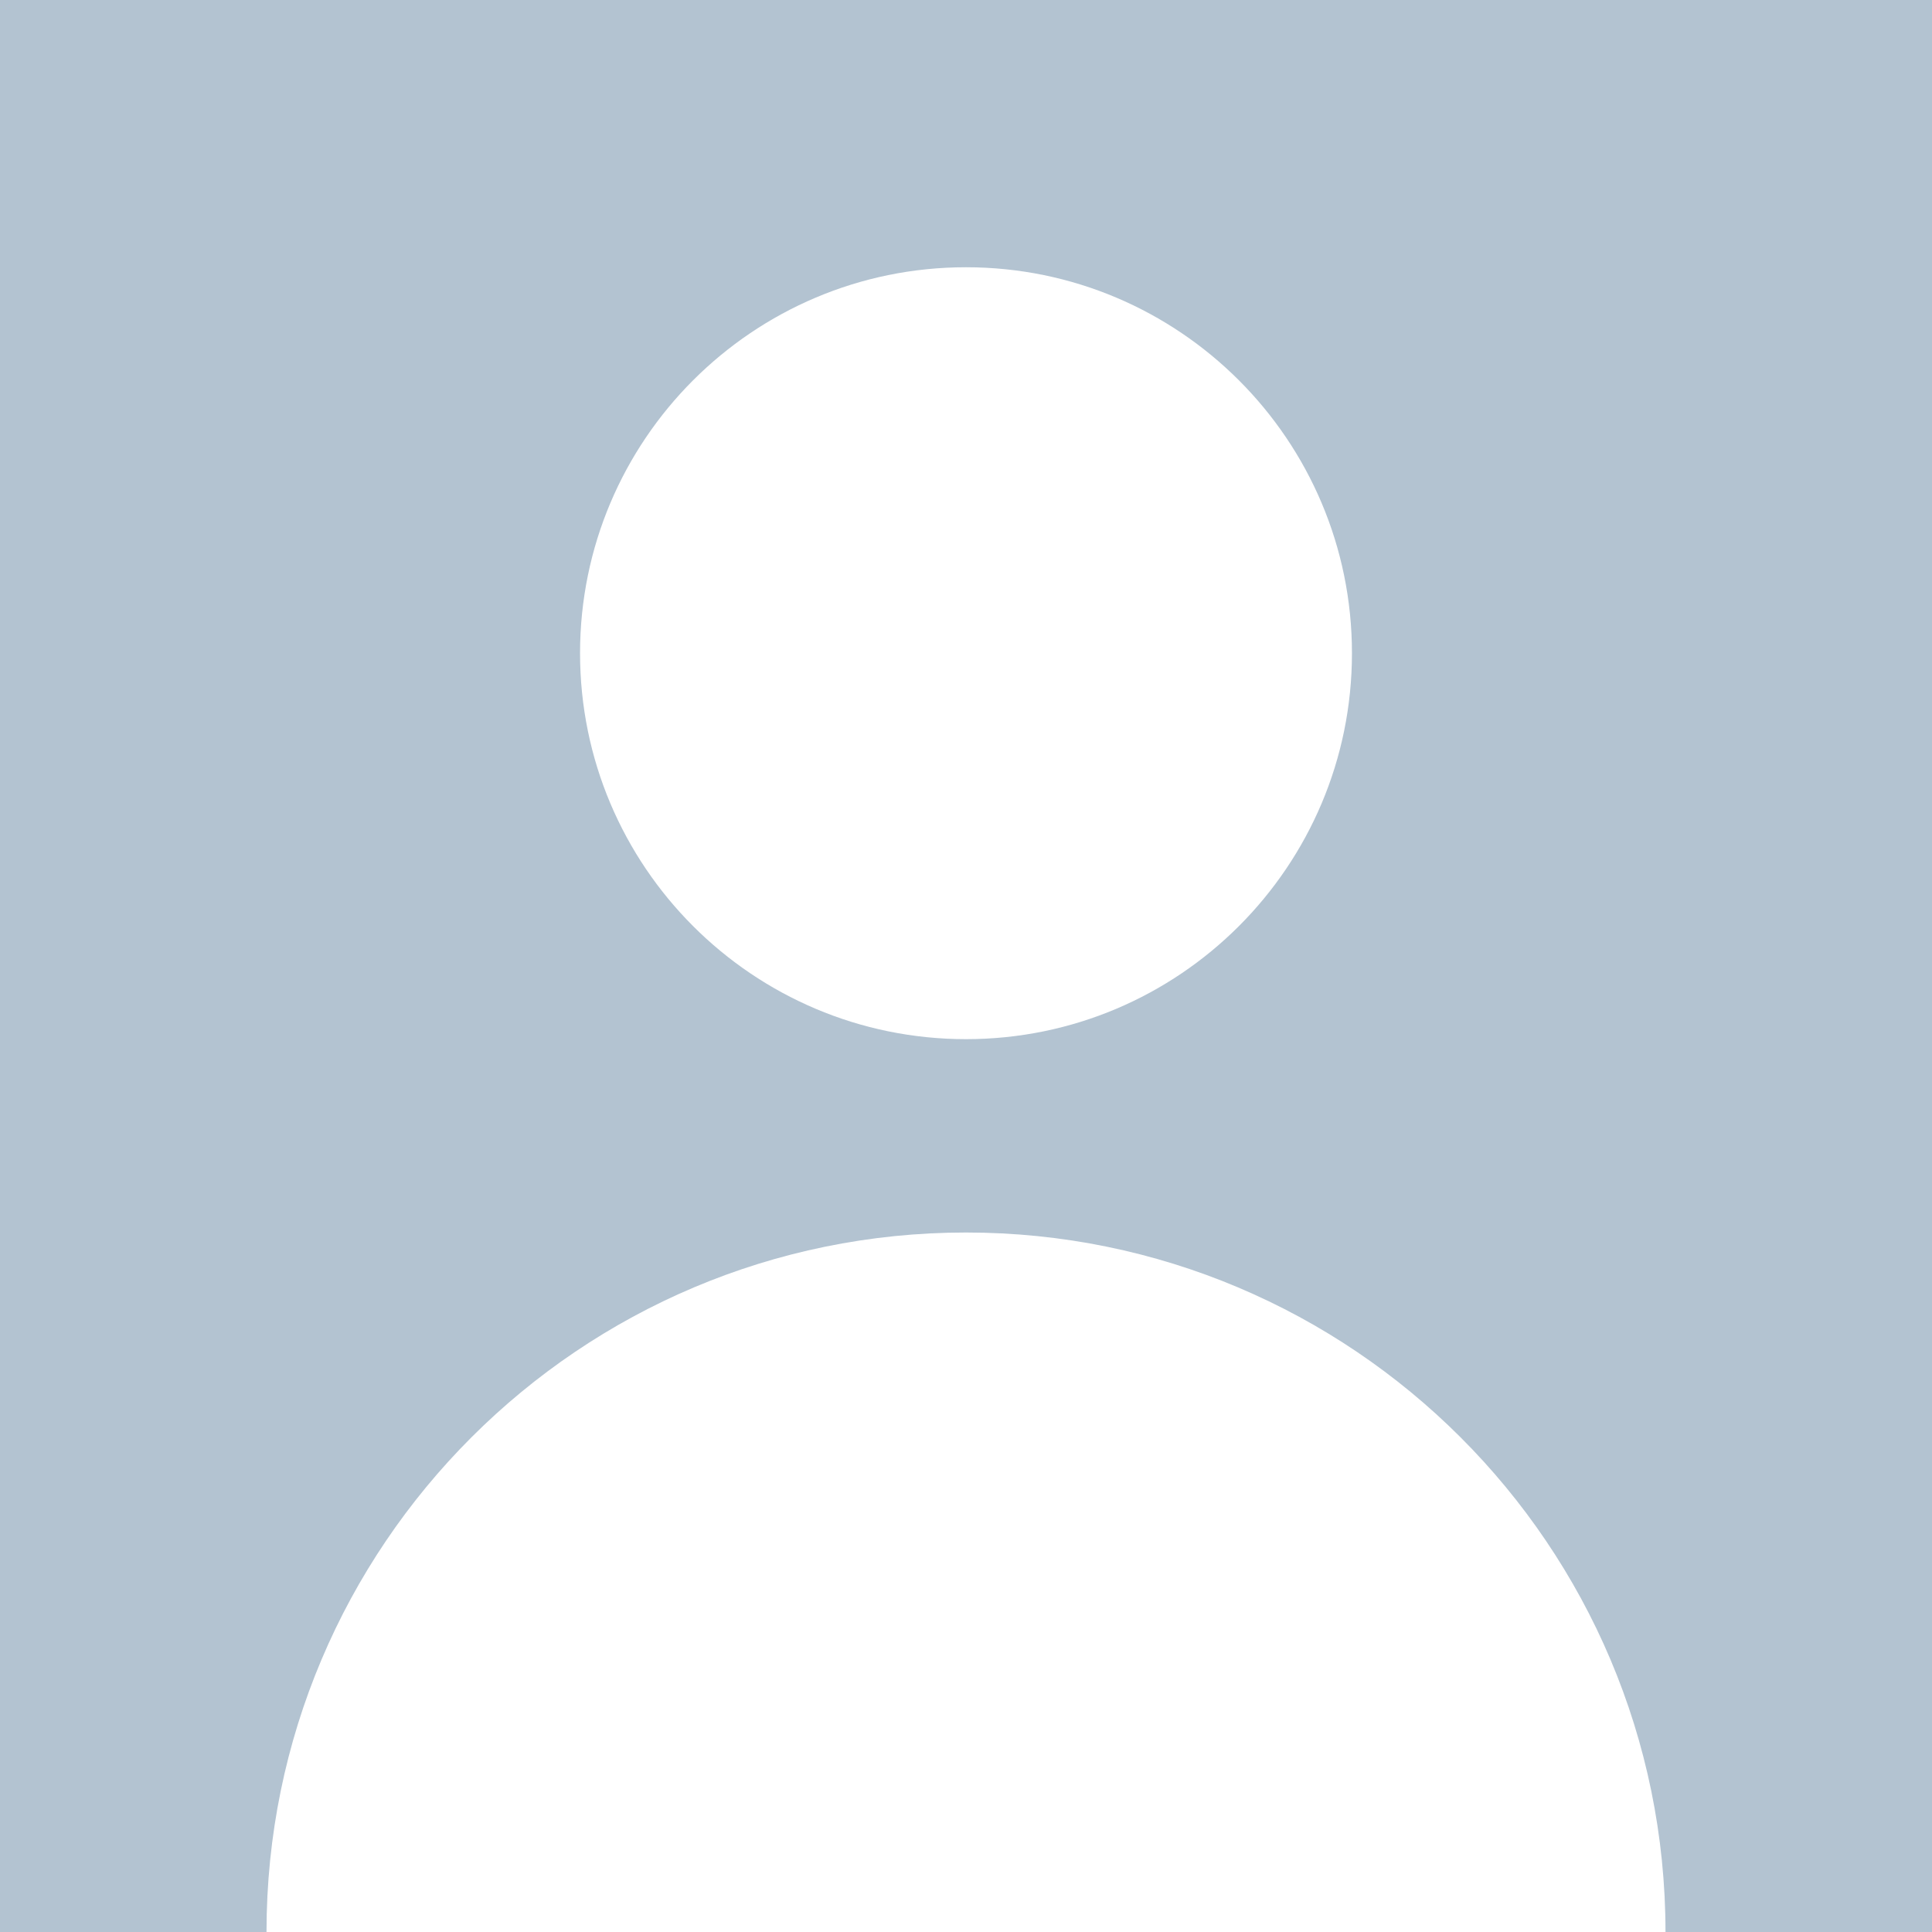
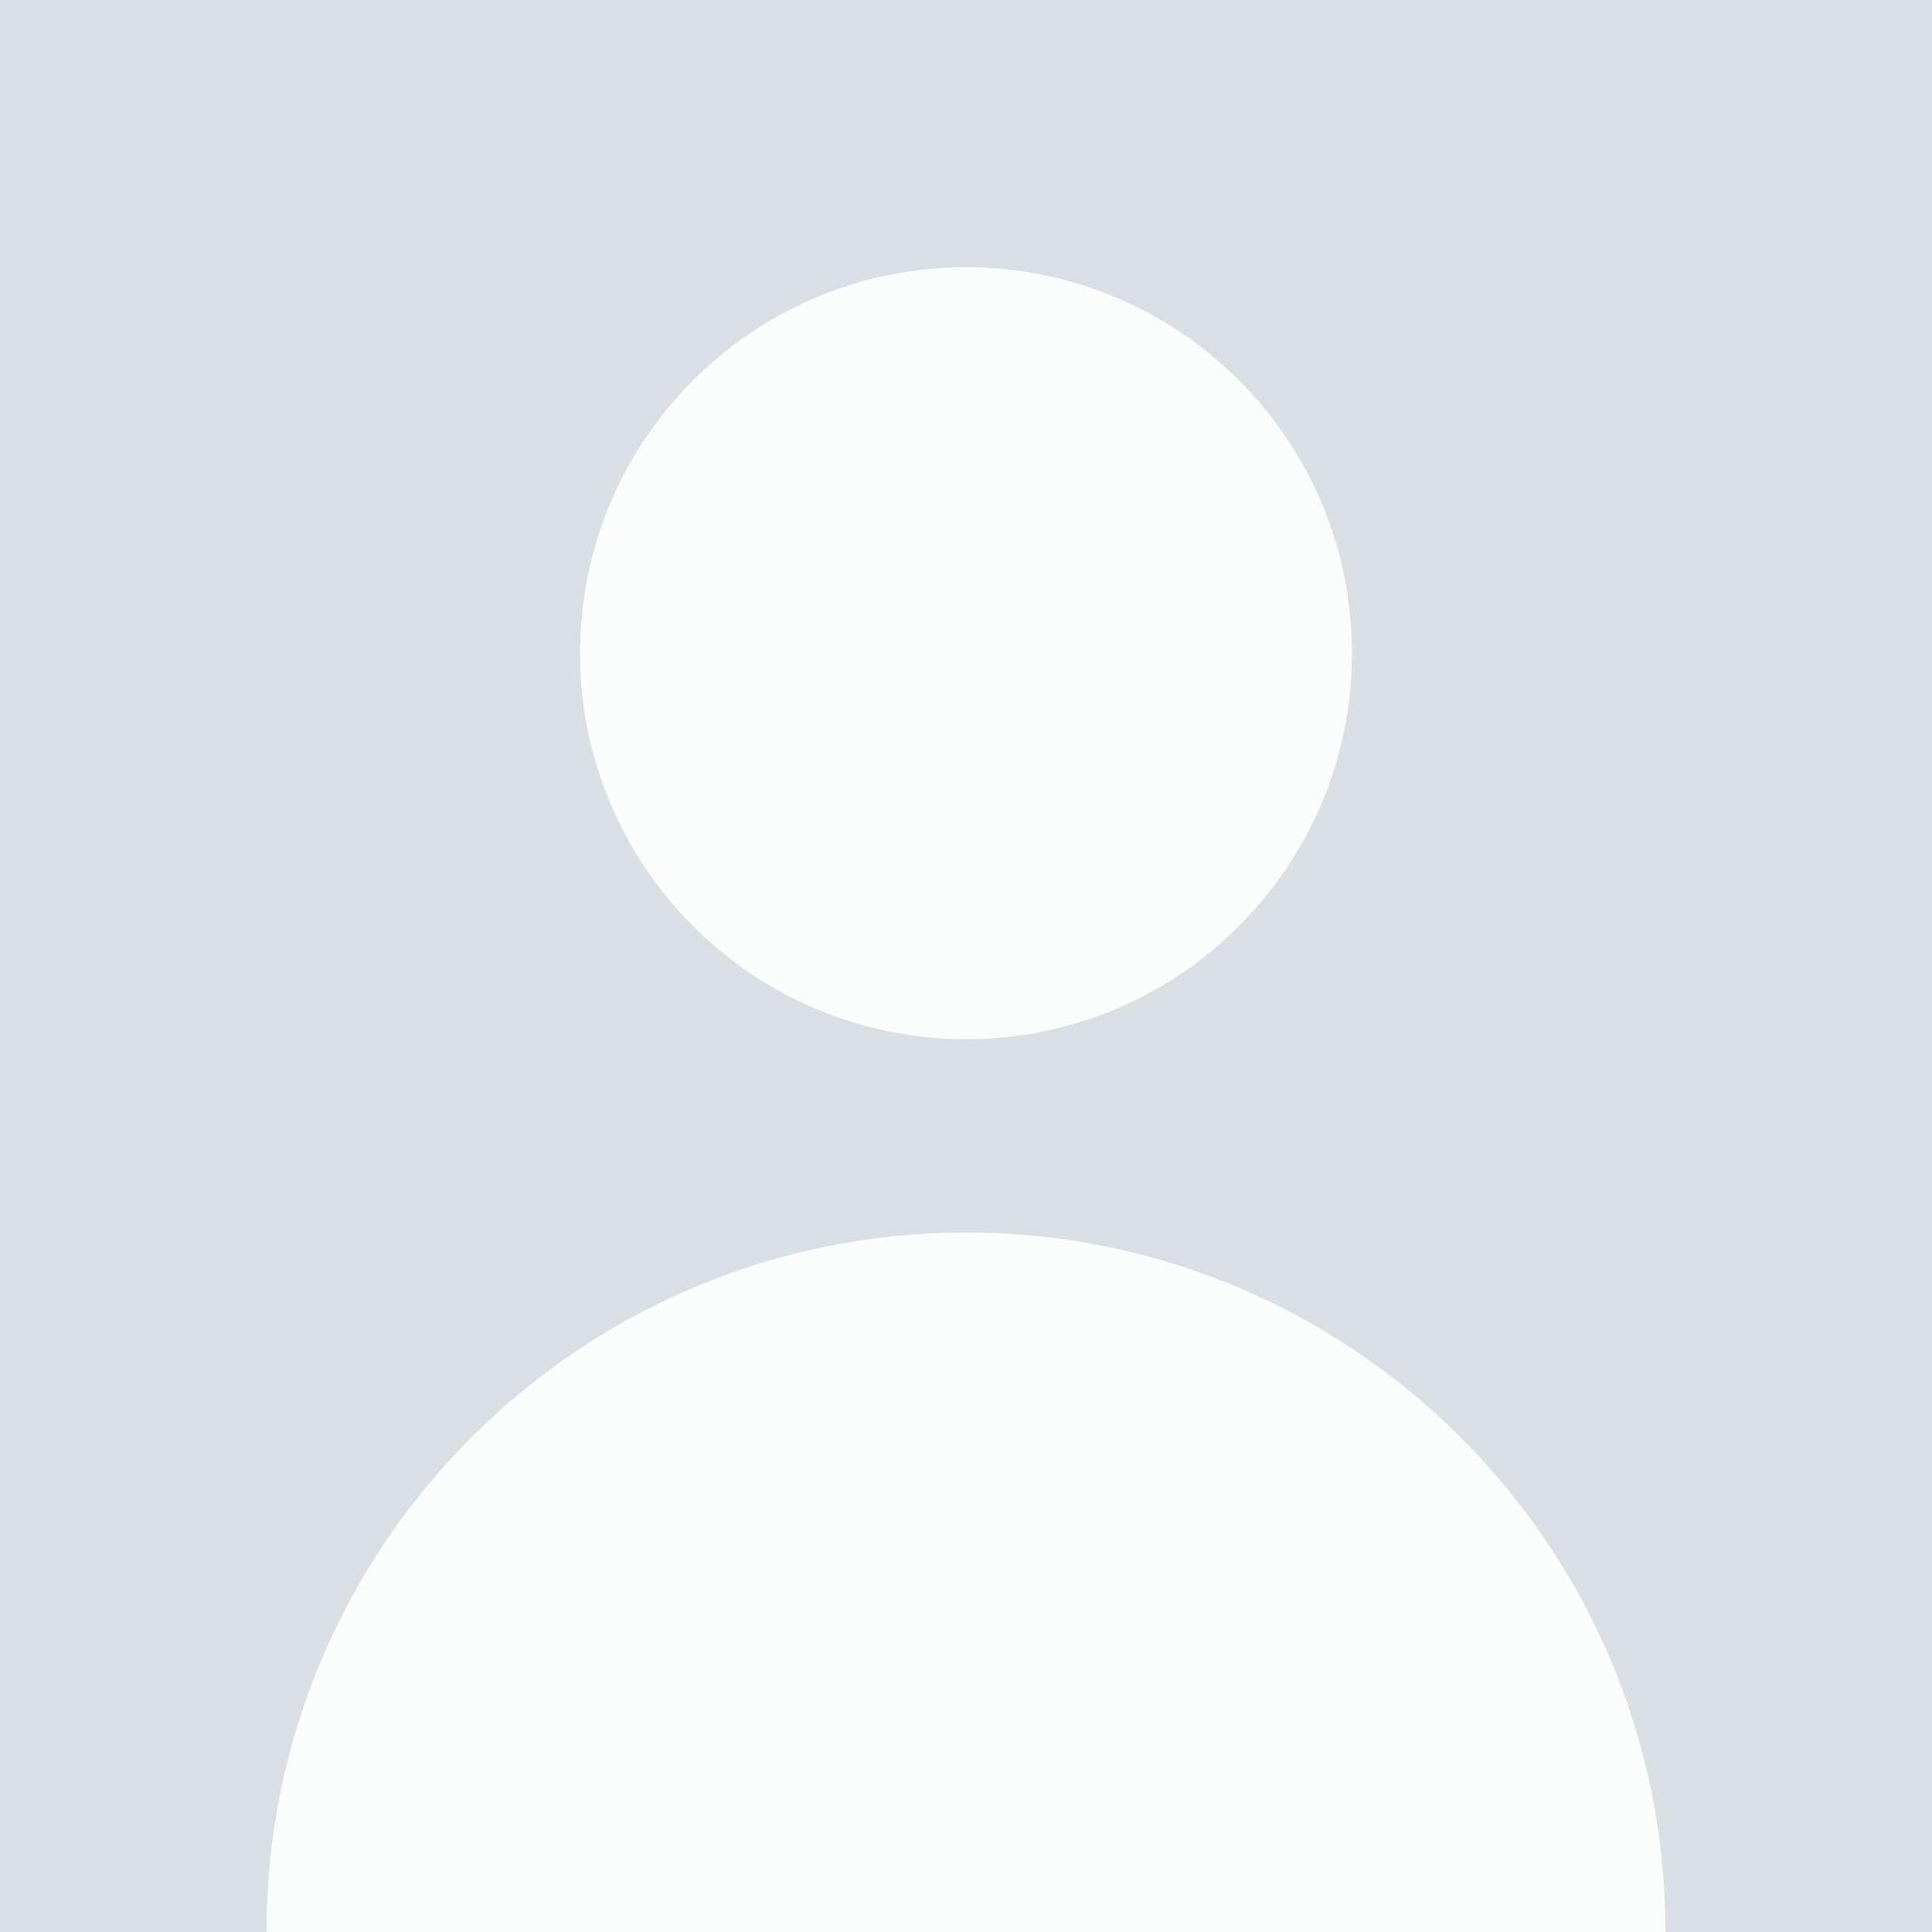
- <svg xmlns="http://www.w3.org/2000/svg" version="1.1" id="Layer_1" x="0" y="0" viewBox="0 0 258.8 258.8" xml:space="preserve">
-   <style>.st1{fill:white}</style>
-   <path style="fill:#b3c3d1" d="M0 0h258.8v258.8H0z" />
-   <circle class="st1" cx="129.4" cy="87.5" r="51.7" />
-   <path class="st1" d="M129.4 165.1c-51.7 0-93.7 41.9-93.7 93.7h187.4c0-51.8-42-93.7-93.7-93.7" />
+ <svg xmlns="http://www.w3.org/2000/svg" version="1.1" id="prefix__Layer_1" x="0" y="0" viewBox="0 0 258.8 258.8" xml:space="preserve">
+   <style>.prefix__st1{opacity:.90;fill:#fff}</style>
+   <path d="M0 0h258.8v258.8H0z" fill="#b3c3d1" opacity=".38" />
+   <circle class="prefix__st1" cx="129.4" cy="87.5" r="51.7" />
+   <path class="prefix__st1" d="M129.4 165.1c-51.7 0-93.7 41.9-93.7 93.7h187.4c0-51.8-42-93.7-93.7-93.7" />
</svg>
